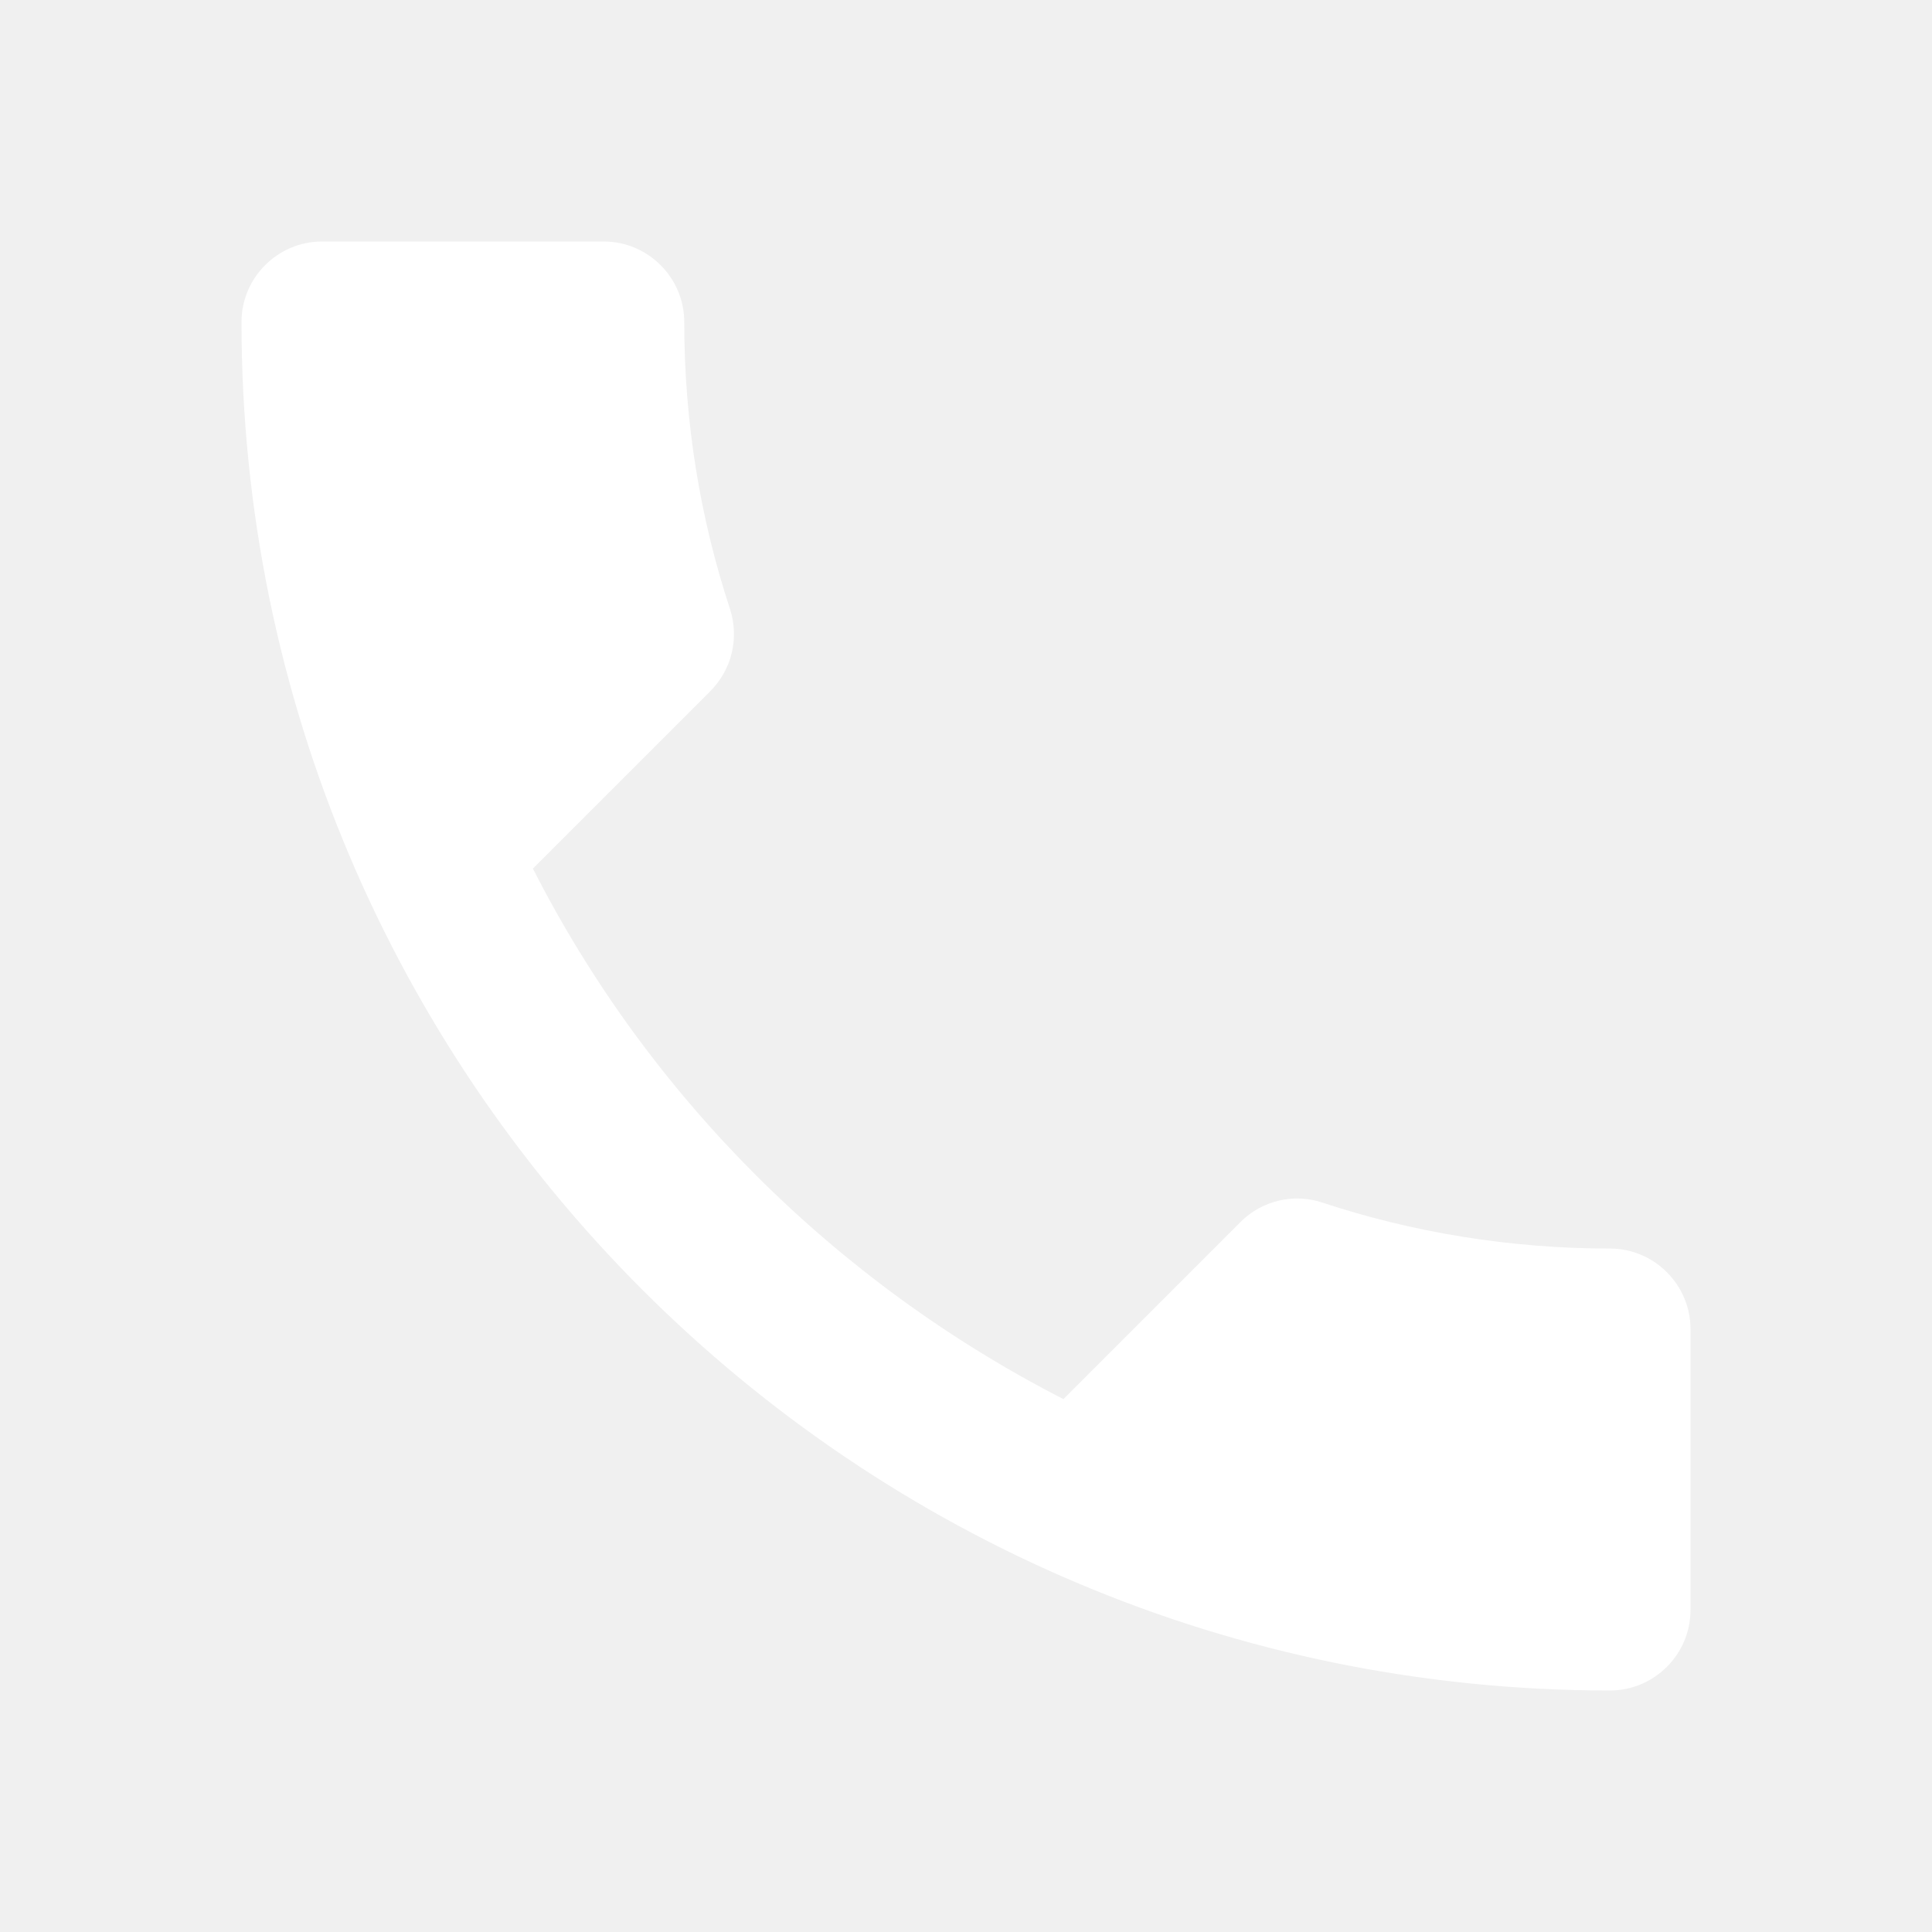
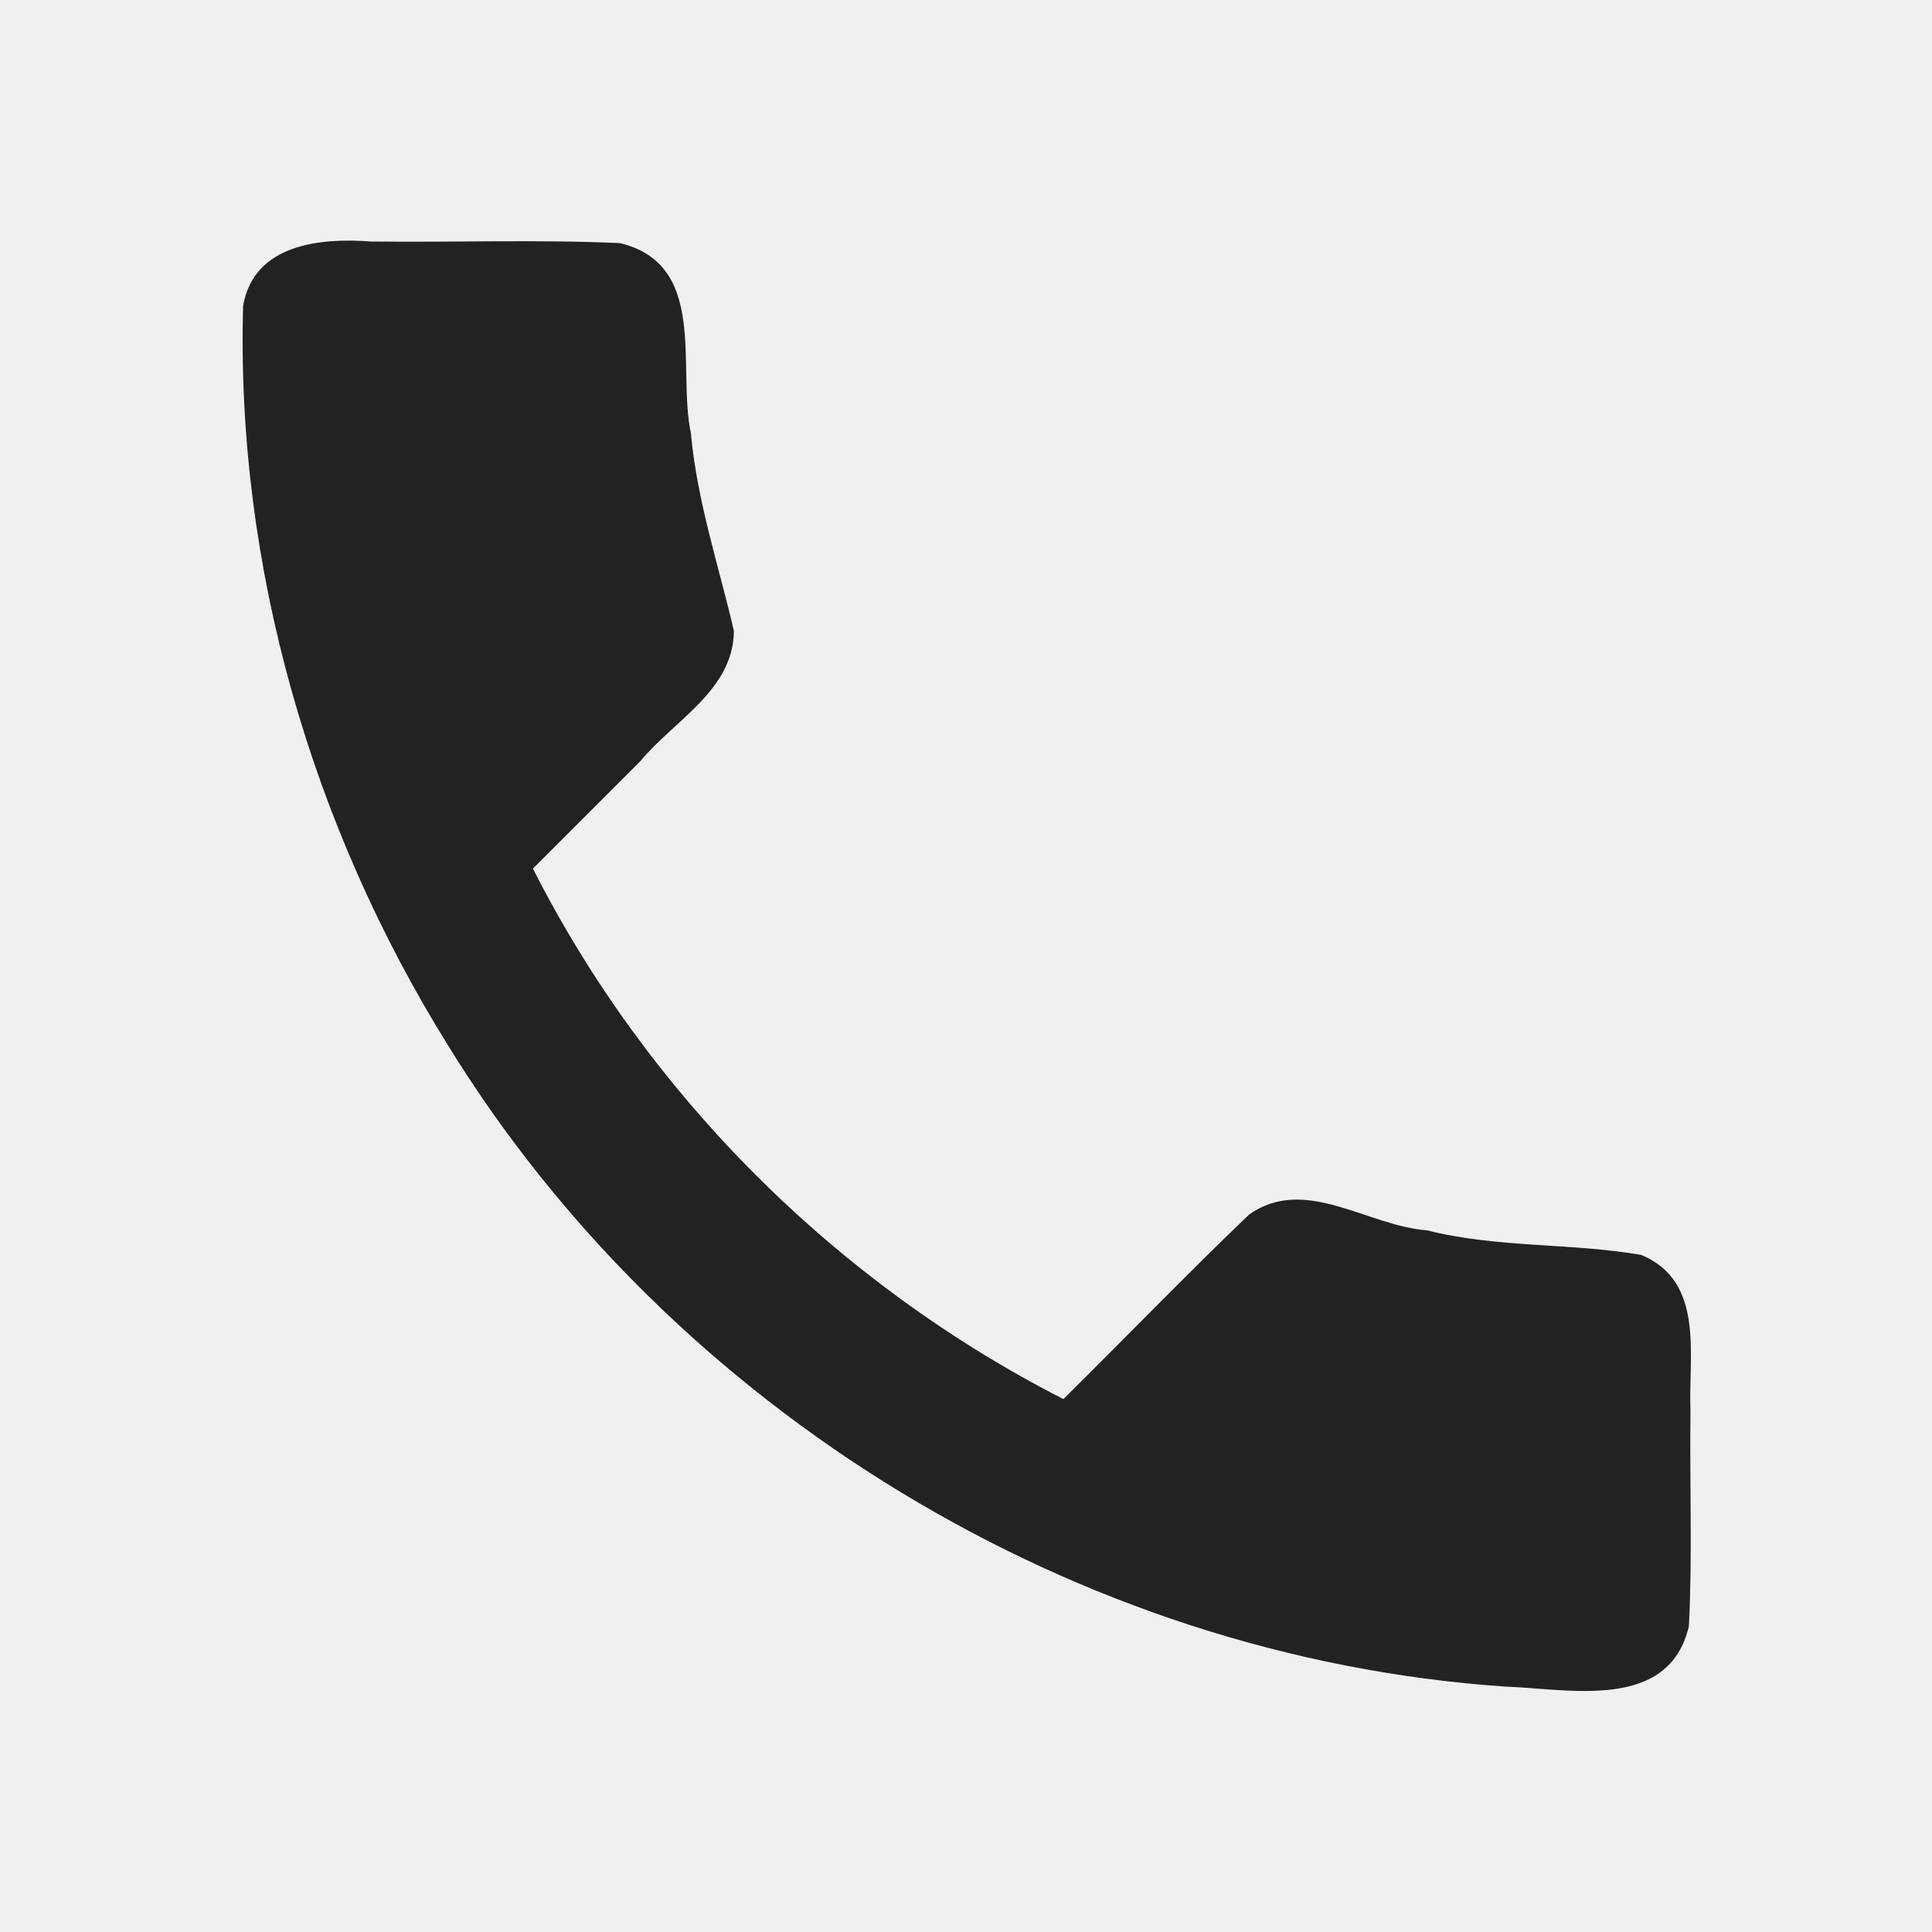
- <svg xmlns="http://www.w3.org/2000/svg" viewBox="0 0 24 24">
-   <path fill="white" d="M6.62 10.79c1.44 2.83 3.76 5.14 6.59 6.59l2.2-2.2c.27-.27.67-.36 1.02-.24 1.12.37 2.33.57 3.57.57.55 0 1 .45 1 1V20c0 .55-.45 1-1 1-9.39 0-17-7.61-17-17 0-.55.45-1 1-1h3.5c.55 0 1 .45 1 1 0 1.25.2 2.45.57 3.57.11.35.03.74-.25 1.02l-2.2 2.2z" />
+ <svg xmlns="http://www.w3.org/2000/svg" viewBox="0 0 24 24" version="1.1" id="svg4" width="24" height="24">
+   <defs id="defs8" />
+   <path style="fill:#222222;fill-opacity:1;stroke:none;stroke-opacity:1" d="m 6.62,10.79 c 1.429,2.819 3.777,5.154 6.59,6.59 0.771,-0.762 1.524,-1.543 2.307,-2.293 0.696,-0.491 1.472,0.144 2.208,0.196 0.873,0.221 1.789,0.155 2.663,0.306 C 21.186,15.922 20.97,16.845 21,17.528 c -0.012,0.891 0.025,1.784 -0.02,2.673 -0.25,1.062 -1.485,0.778 -2.288,0.75 C 13.378,20.586 8.358,17.521 5.568,12.99 3.866,10.257 2.93,7.023 3.02,3.799 3.154,3.029 3.981,2.953 4.611,3 5.641,3.012 6.673,2.974 7.701,3.02 8.803,3.285 8.408,4.564 8.583,5.384 8.658,6.222 8.928,7.025 9.117,7.838 9.11,8.573 8.378,8.945 7.956,9.454 7.511,9.899 7.065,10.345 6.62,10.79 Z" id="path2" />
</svg>
